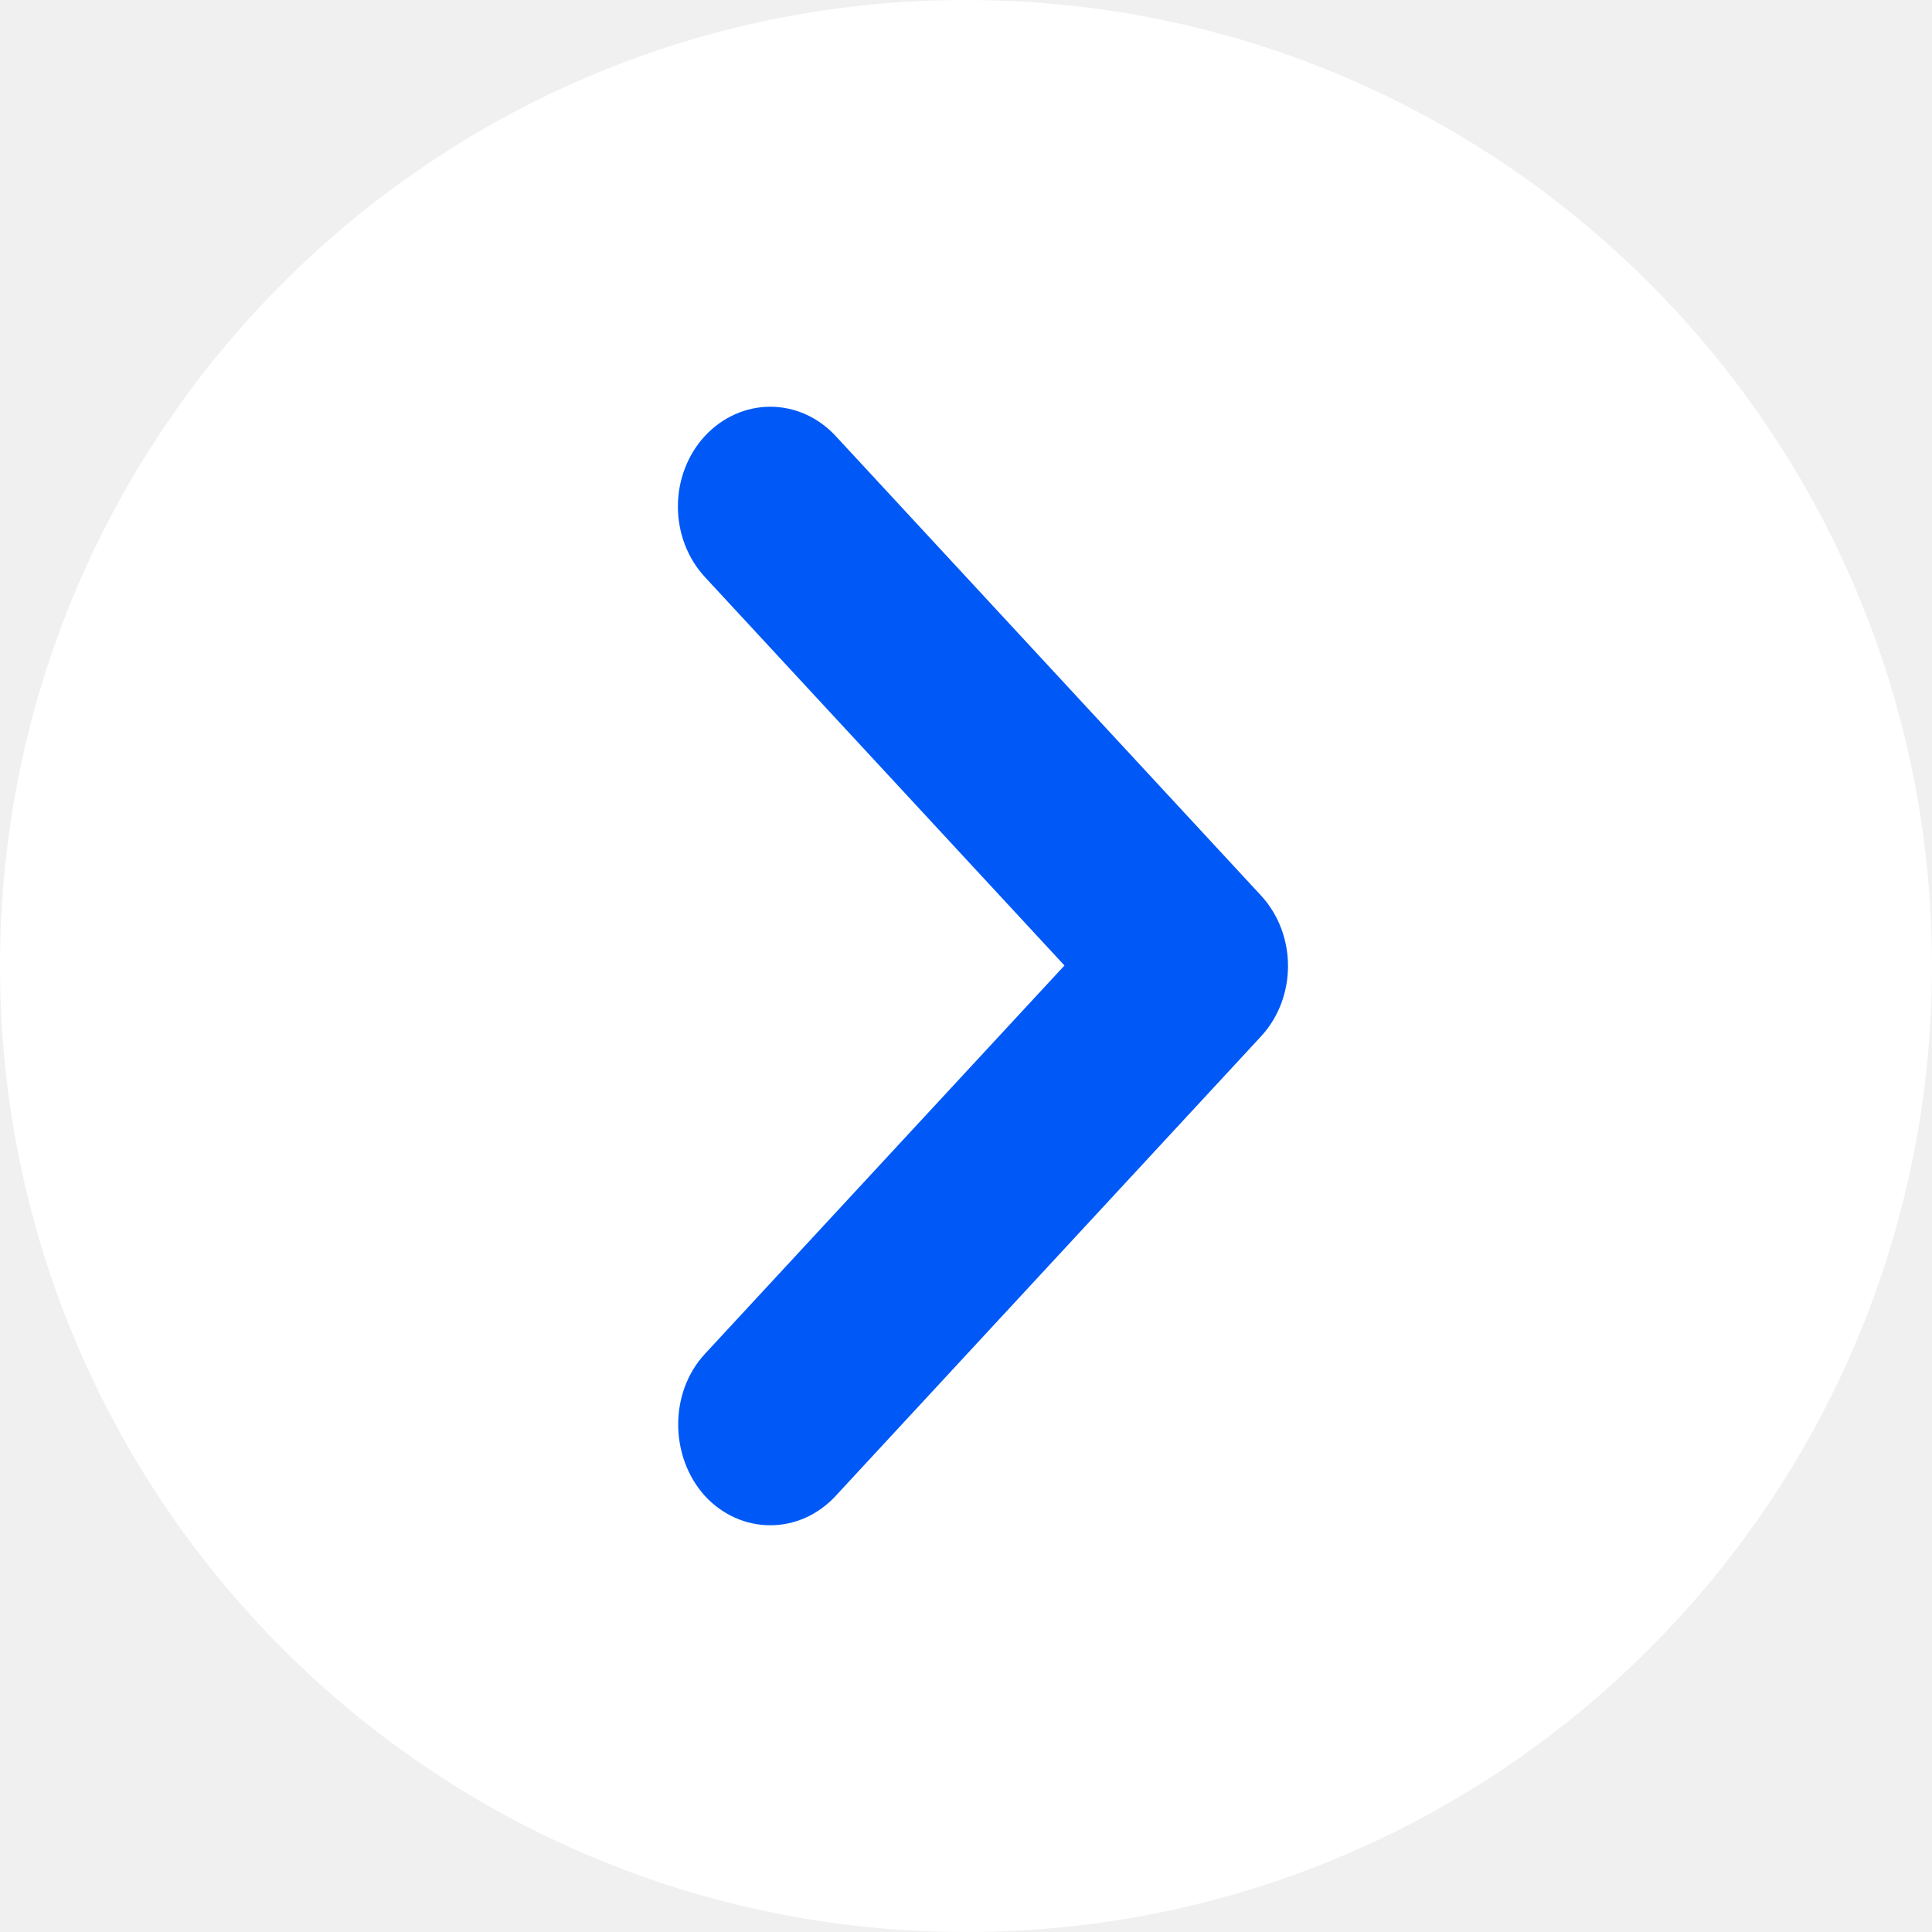
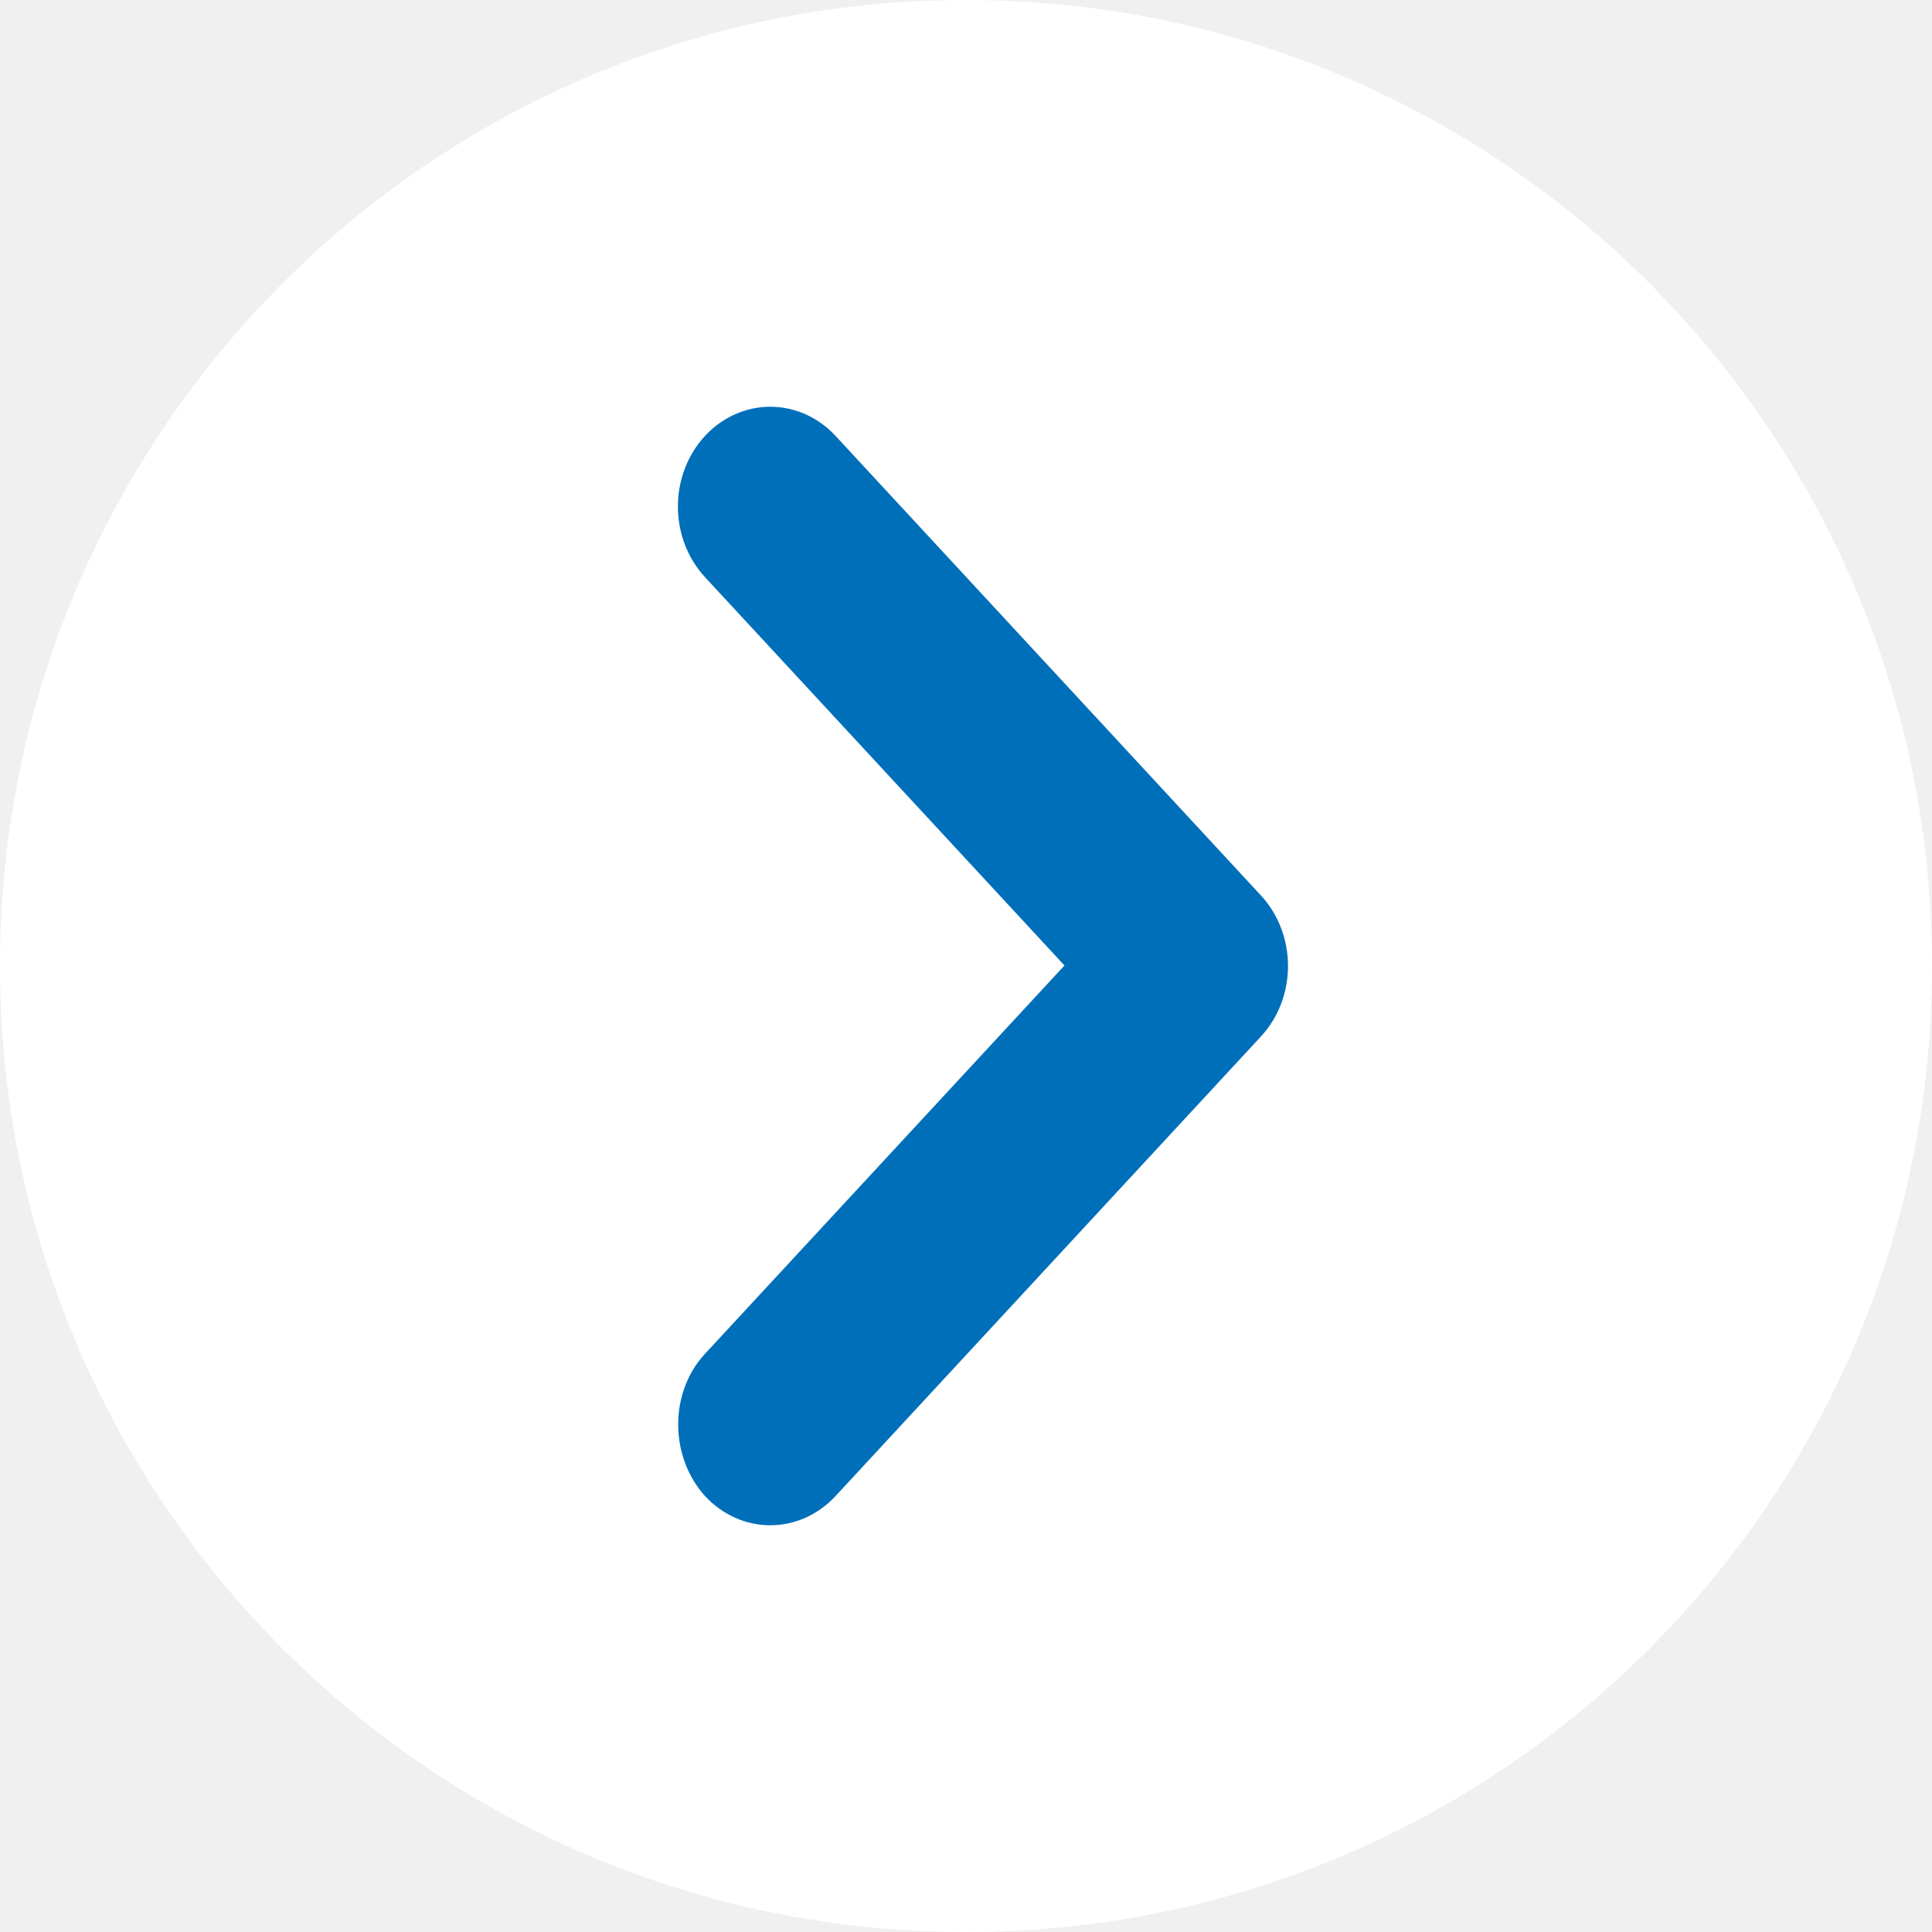
<svg xmlns="http://www.w3.org/2000/svg" width="57" height="57" viewBox="0 0 57 57" fill="none">
  <circle cx="28.5" cy="28.5" r="28.5" fill="white" />
-   <path d="M20.798 39.943L31.405 28.485L20.798 17.026C20.545 16.753 20.344 16.428 20.207 16.071C20.07 15.714 20 15.331 20 14.944C20 14.558 20.07 14.175 20.207 13.818C20.344 13.46 20.545 13.136 20.798 12.862C21.051 12.589 21.352 12.372 21.683 12.224C22.013 12.076 22.368 12 22.726 12C23.084 12 23.438 12.076 23.769 12.224C24.099 12.372 24.4 12.589 24.653 12.862L37.2 26.417C38.267 27.569 38.267 29.43 37.2 30.581L24.653 44.136C24.4 44.41 24.099 44.627 23.769 44.776C23.438 44.924 23.084 45 22.726 45C22.367 45 22.013 44.924 21.682 44.776C21.352 44.627 21.051 44.41 20.798 44.136C19.759 42.985 19.732 41.095 20.798 39.943Z" fill="#0059F7" />
+   <path d="M20.798 39.943L31.405 28.485L20.798 17.026C20.545 16.753 20.344 16.428 20.207 16.071C20.07 15.714 20 15.331 20 14.944C20 14.558 20.07 14.175 20.207 13.818C20.344 13.46 20.545 13.136 20.798 12.862C21.051 12.589 21.352 12.372 21.683 12.224C22.013 12.076 22.368 12 22.726 12C23.084 12 23.438 12.076 23.769 12.224C24.099 12.372 24.4 12.589 24.653 12.862L37.2 26.417C38.267 27.569 38.267 29.43 37.2 30.581L24.653 44.136C24.4 44.41 24.099 44.627 23.769 44.776C23.438 44.924 23.084 45 22.726 45C22.367 45 22.013 44.924 21.682 44.776C21.352 44.627 21.051 44.41 20.798 44.136C19.759 42.985 19.732 41.095 20.798 39.943Z" fill="#006FBA" />
</svg>
